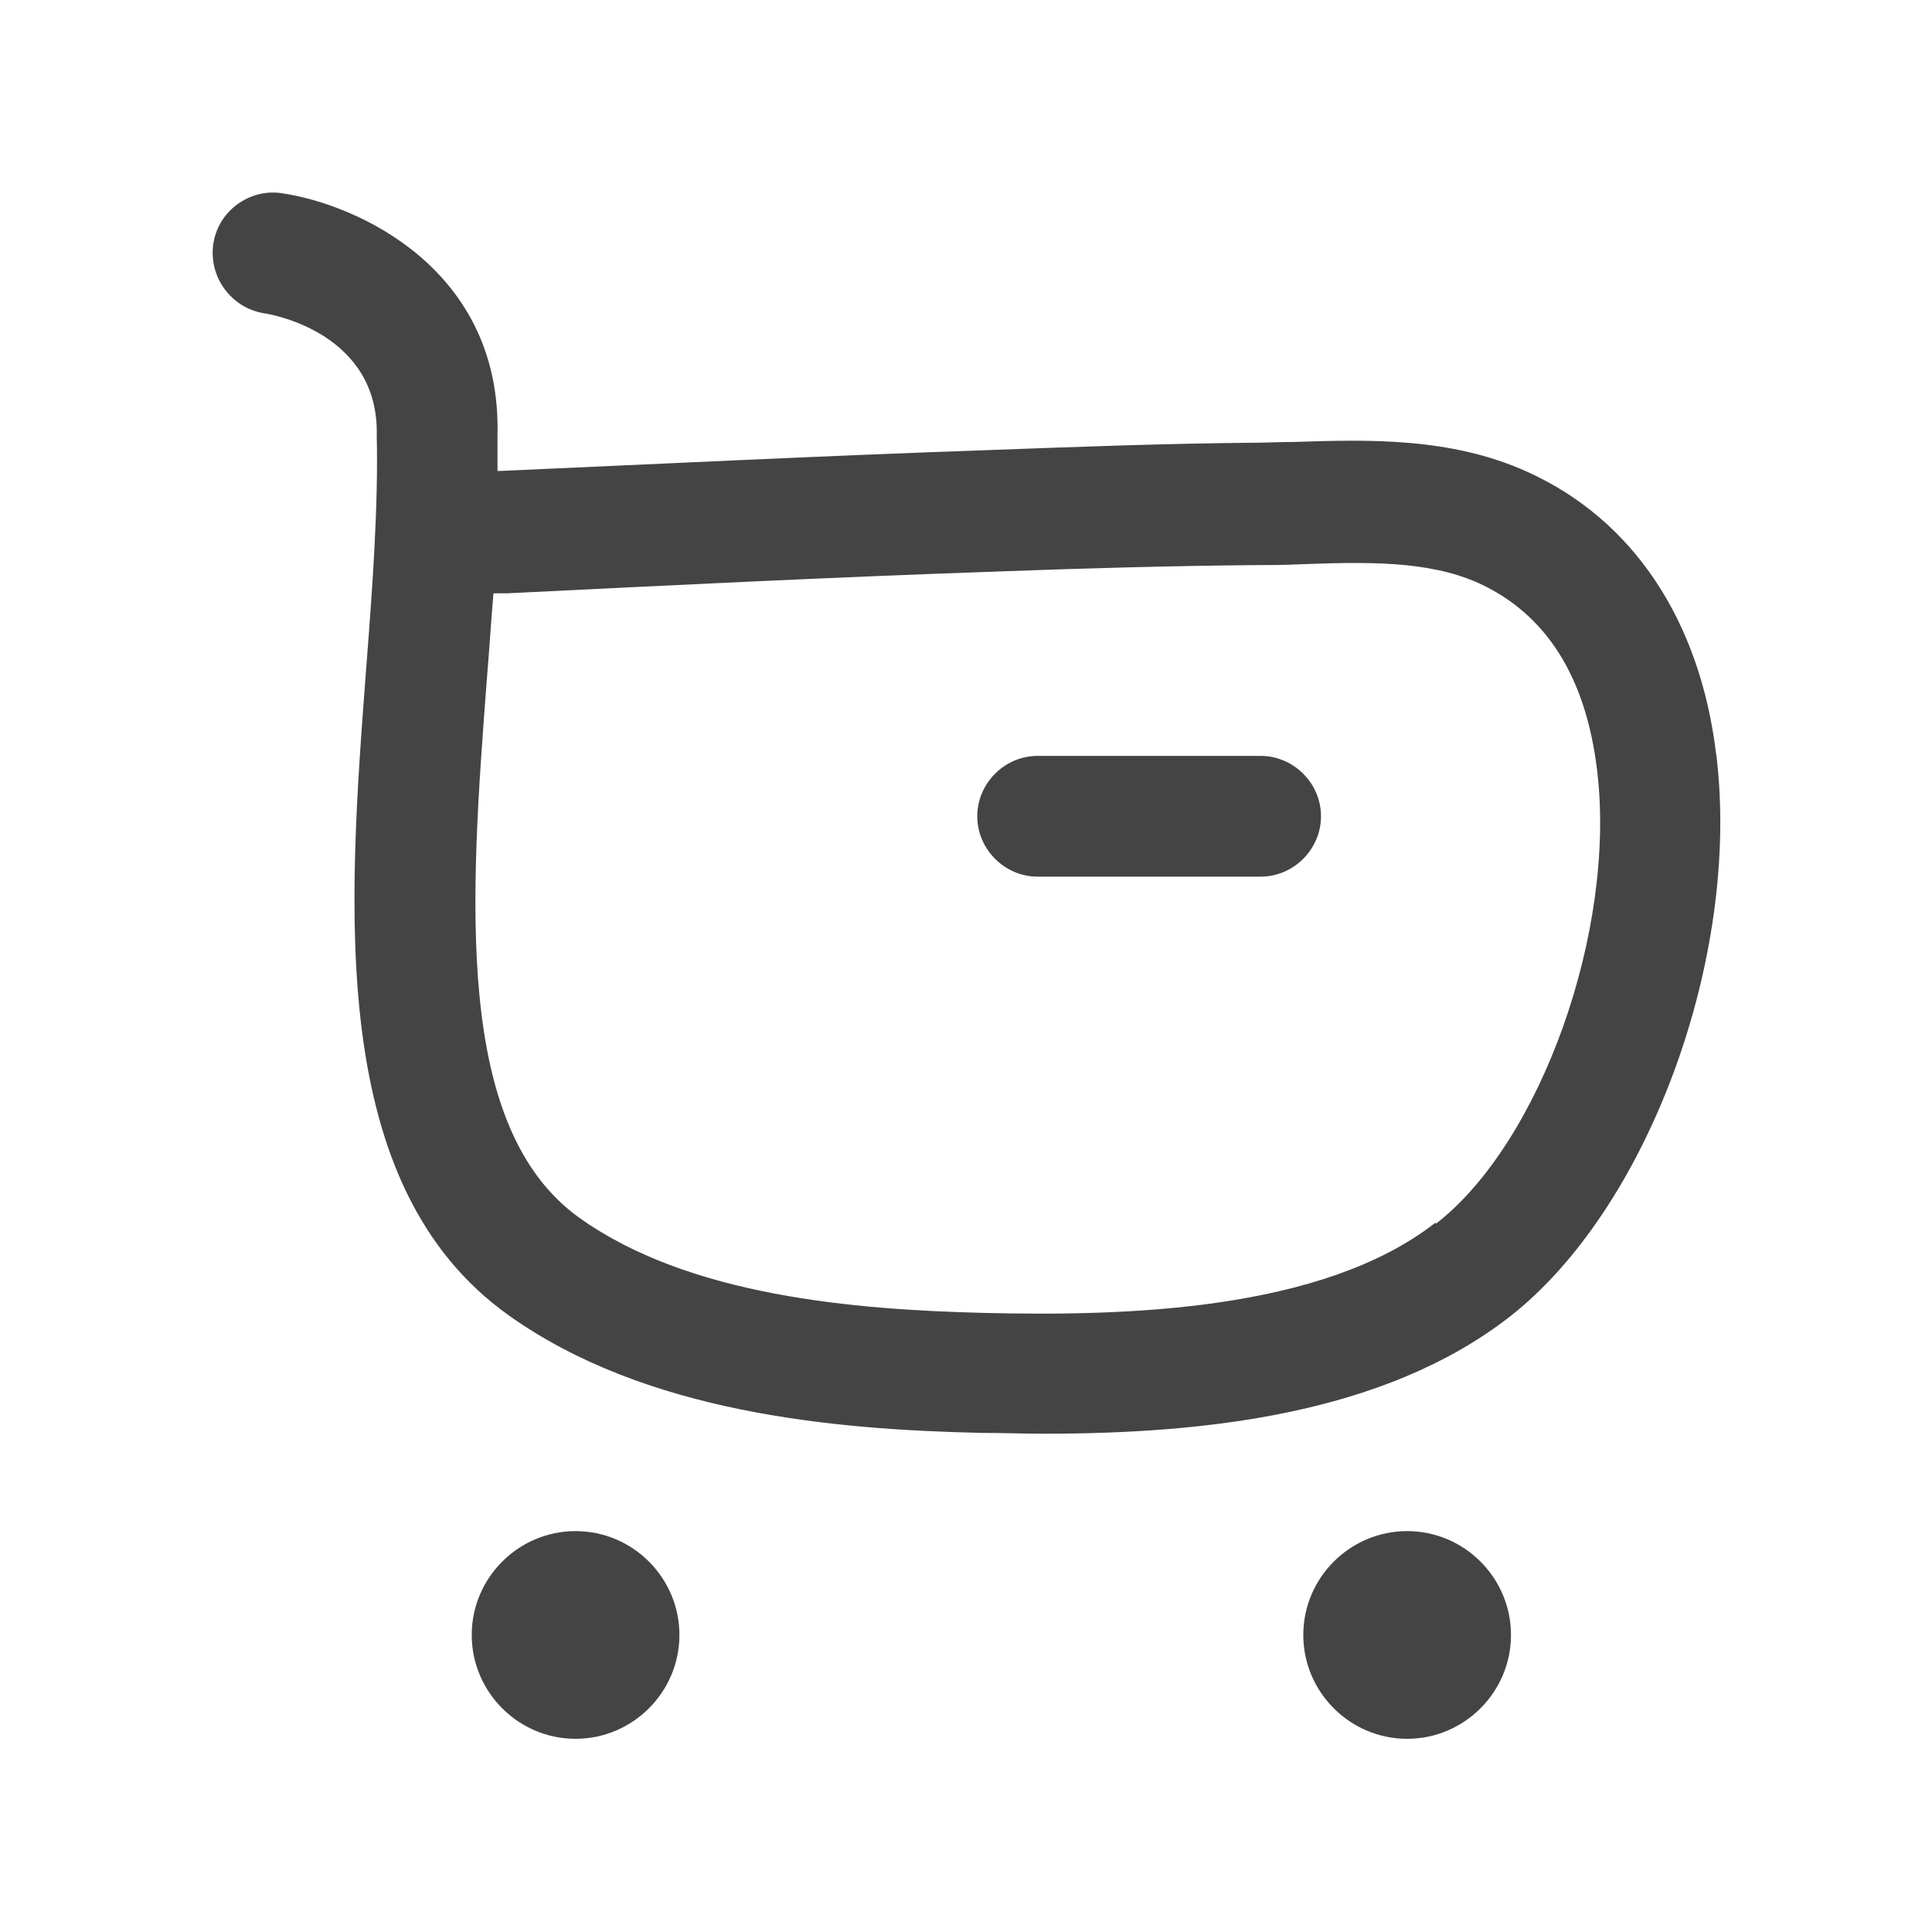
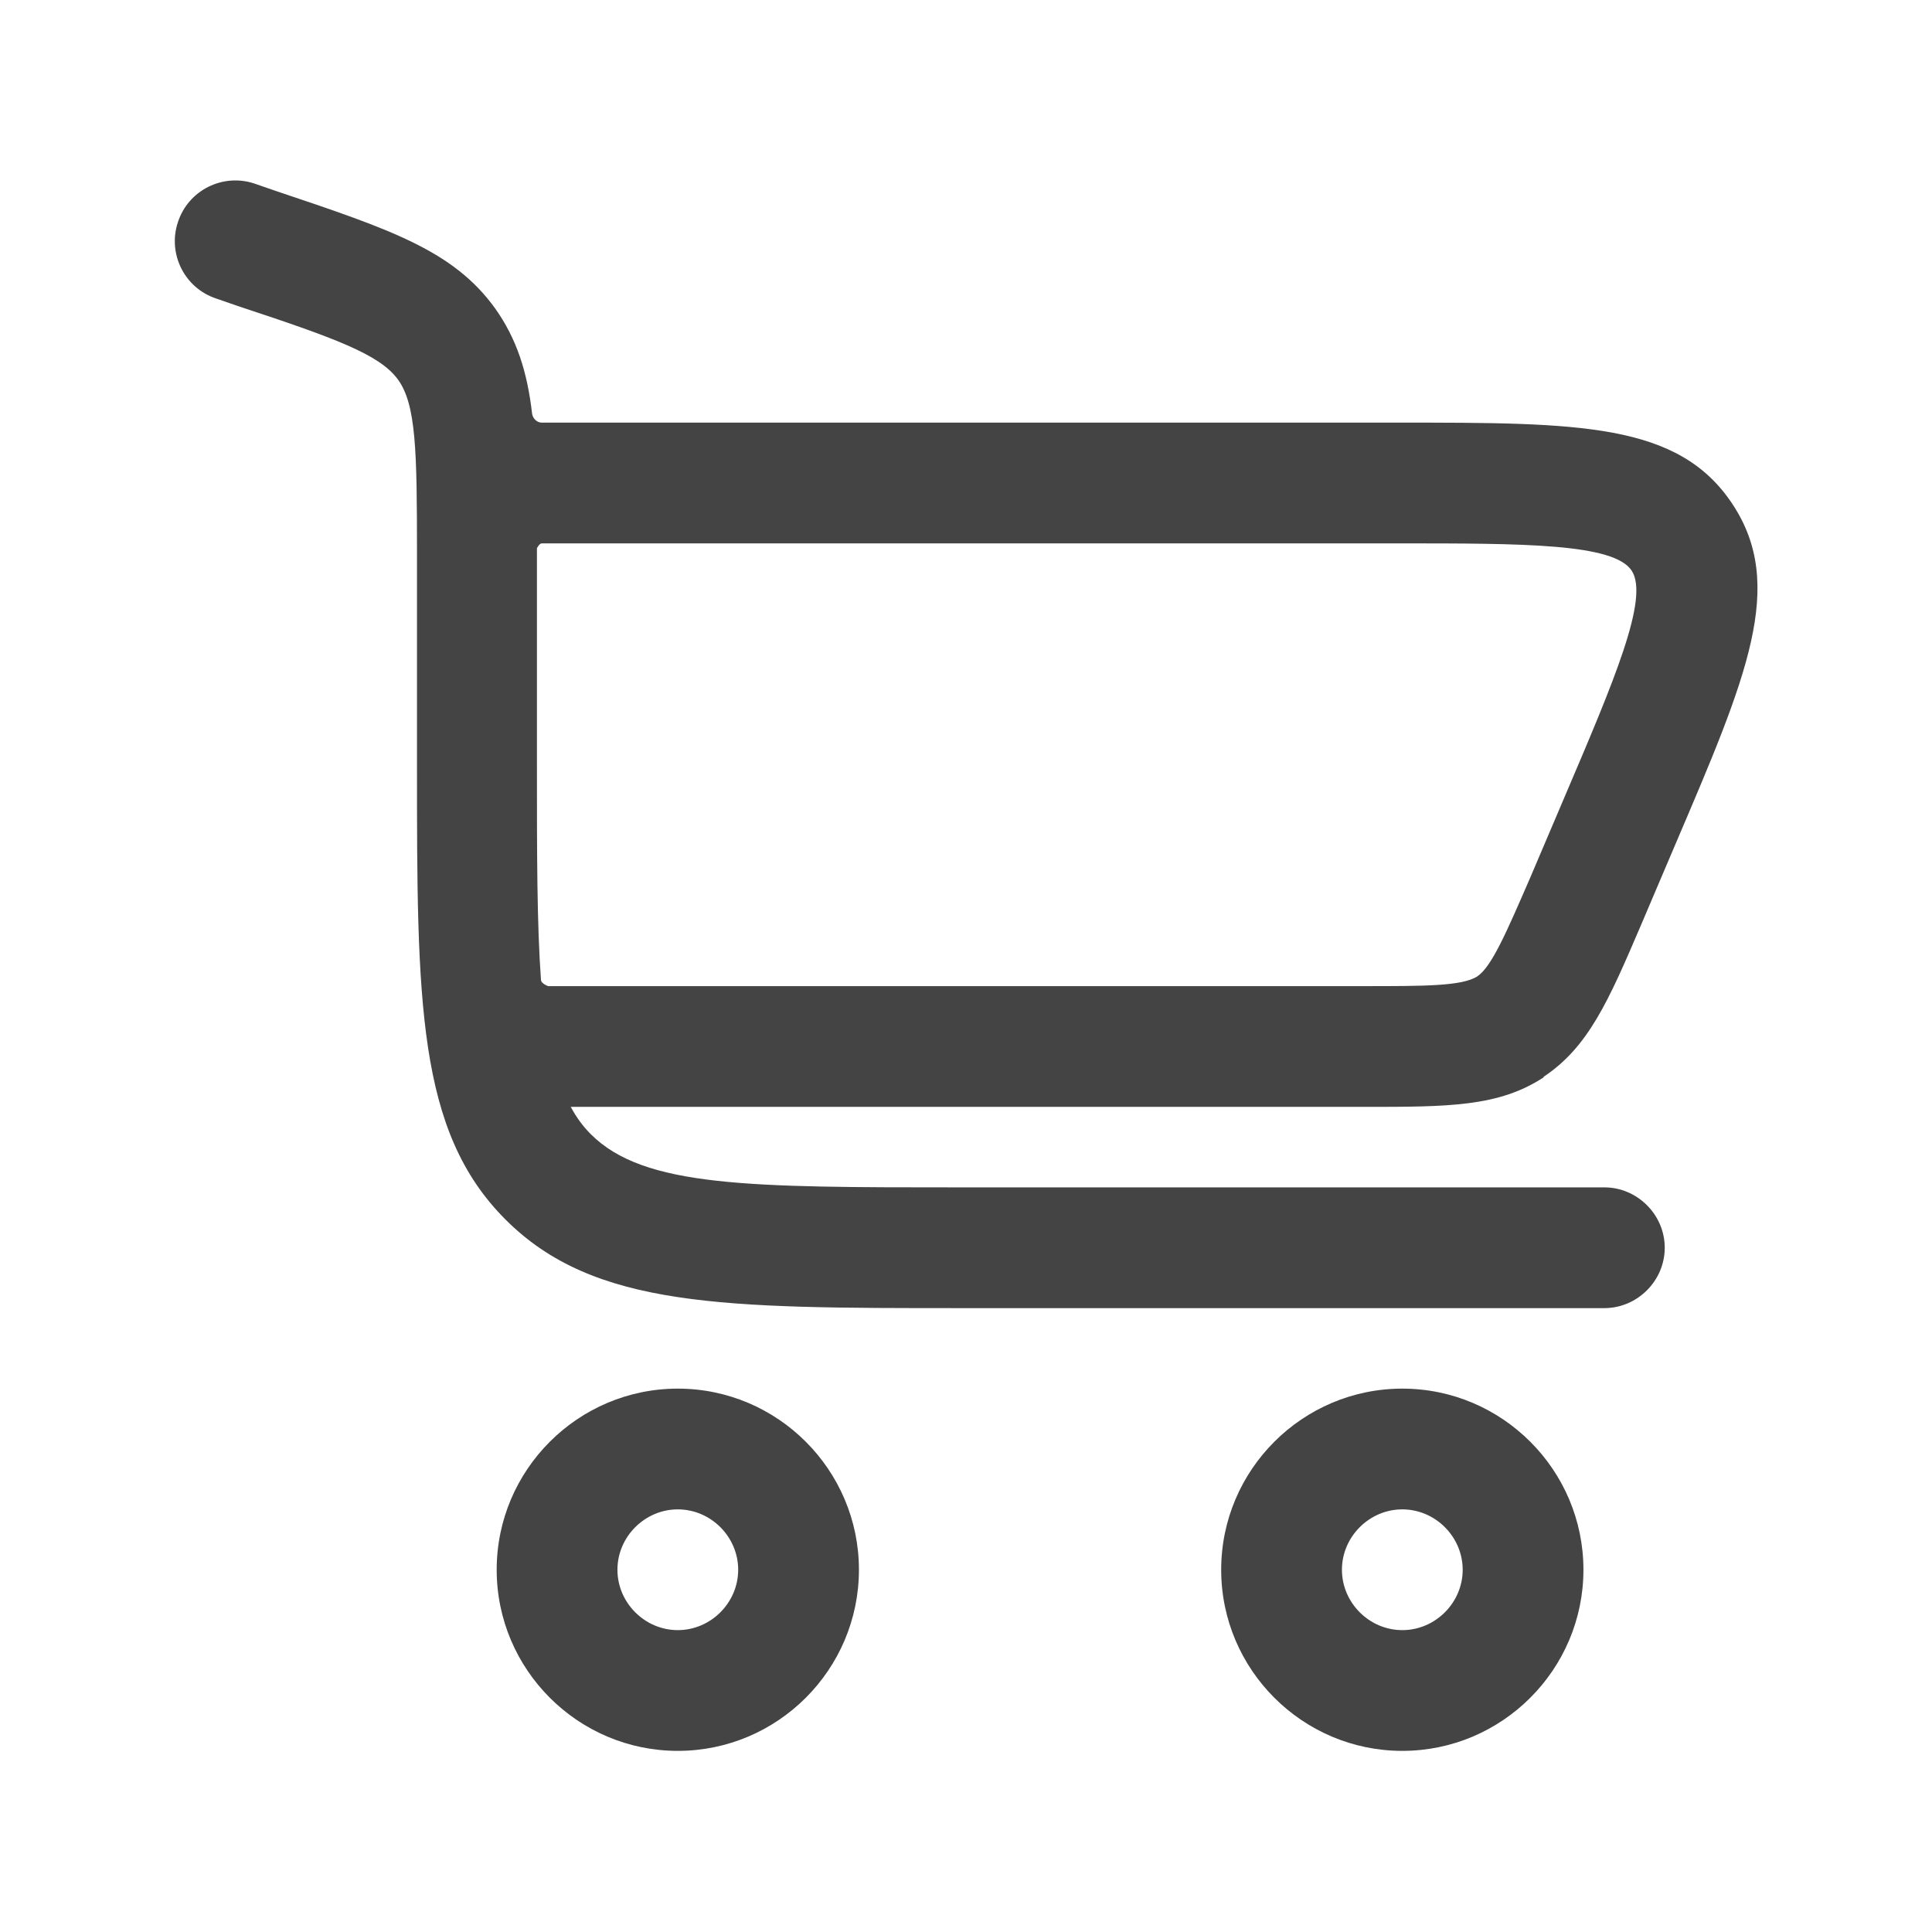
- <svg xmlns="http://www.w3.org/2000/svg" viewBox="0 0 24 24">
-   <path fill="#444" d="M21.32 9.38c-.2-1.68-1.04-2.93-2.35-3.52-.95-.43-1.98-.4-2.89-.37-.18 0-.35.01-.53.01-1.08.01-2.16.05-3.24.09-2.03.07-4.06.17-6.09.26h-.04V5.4c.05-2.05-1.73-2.86-2.68-3-.4-.06-.79.22-.85.63s.22.79.62.86c.15.02 1.44.27 1.41 1.52.02.87-.05 1.85-.13 2.88-.23 3.02-.49 6.44 1.77 8.05 1.7 1.21 4.03 1.42 5.88 1.46.25 0 .51.01.77.01 1.96 0 4.21-.23 5.78-1.45 1.72-1.34 2.88-4.47 2.57-6.99Zm-3.49 5.81c-1.41 1.1-3.86 1.16-5.59 1.12-1.63-.04-3.68-.21-5.04-1.18-1.57-1.12-1.36-3.97-1.15-6.72.03-.35.05-.7.08-1.04h.18c2.02-.1 4.04-.2 6.07-.27 1.07-.04 2.14-.07 3.2-.08.18 0 .37 0 .56-.01.82-.03 1.59-.05 2.22.23.84.38 1.34 1.16 1.48 2.33.24 1.99-.7 4.62-2 5.63Z" />
-   <path fill="#444" d="M15.66 9.39h-2.77c-.41 0-.75.34-.75.75s.34.75.75.75h2.77c.41 0 .75-.34.75-.75s-.34-.75-.75-.75m-8.51 9.63c-.71 0-1.29.58-1.29 1.29s.58 1.29 1.29 1.29 1.29-.58 1.29-1.29-.58-1.29-1.29-1.29m10.33 0c-.71 0-1.29.58-1.29 1.29s.58 1.29 1.29 1.29 1.29-.58 1.29-1.29-.58-1.29-1.29-1.29" />
+ <svg xmlns="http://www.w3.org/2000/svg" id="f" viewBox="0 0 24 24">
+   <path d="m8.42,17.25c-1.24,0-2.25,1.01-2.25,2.25s1.01,2.25,2.25,2.25,2.25-1.01,2.25-2.25-1.01-2.25-2.25-2.25Zm0,3c-.41,0-.75-.34-.75-.75s.34-.75.75-.75.75.34.75.75-.34.75-.75.75Z" fill="#444" stroke-width="0" />
+   <path d="m17.42,17.25c-1.24,0-2.25,1.01-2.25,2.25s1.01,2.25,2.25,2.25,2.25-1.01,2.25-2.25-1.01-2.25-2.25-2.25Zm0,3c-.41,0-.75-.34-.75-.75s.34-.75.75-.75.75.34.75.75-.34.75-.75.75Z" fill="#444" stroke-width="0" />
+   <path d="m19.17,13.38c.56-.37.81-.94,1.22-1.9l.43-1.01c.88-2.06,1.37-3.2.7-4.21-.67-1.01-1.9-1.01-4.15-1.01H6.73c-.06,0-.11-.05-.12-.11-.06-.52-.19-.93-.46-1.31-.52-.72-1.3-.98-2.73-1.46l-.26-.09c-.39-.13-.82.08-.95.48-.13.39.08.82.48.95l.26.09c1.21.4,1.76.6,1.99.91.23.31.24.89.24,2.17v2.62c0,2.94,0,4.55,1.1,5.65,1.1,1.1,2.71,1.1,5.65,1.1h8c.41,0,.75-.34.75-.75s-.34-.75-.75-.75h-8c-2.62,0-3.93,0-4.59-.66-.1-.1-.18-.21-.25-.34h9.86c1.04,0,1.67,0,2.23-.37Zm-12.5-3.88h0v-2.69s.03-.06.06-.06h10.64c1.55,0,2.68,0,2.9.34.22.34-.22,1.37-.83,2.8l-.43,1.01c-.3.69-.48,1.11-.66,1.23-.19.12-.65.12-1.4.12H6.81s-.09-.03-.09-.08c-.05-.69-.05-1.56-.05-2.67Z" fill="#444" stroke-width="0" />
</svg>
